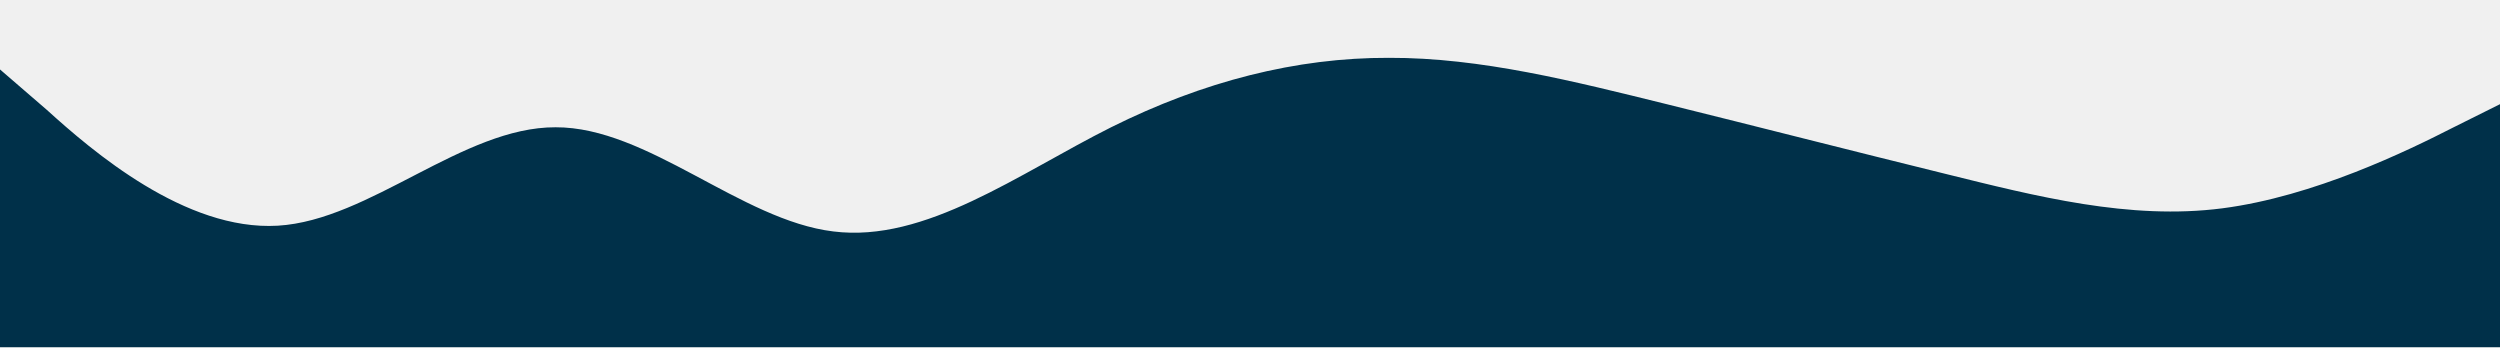
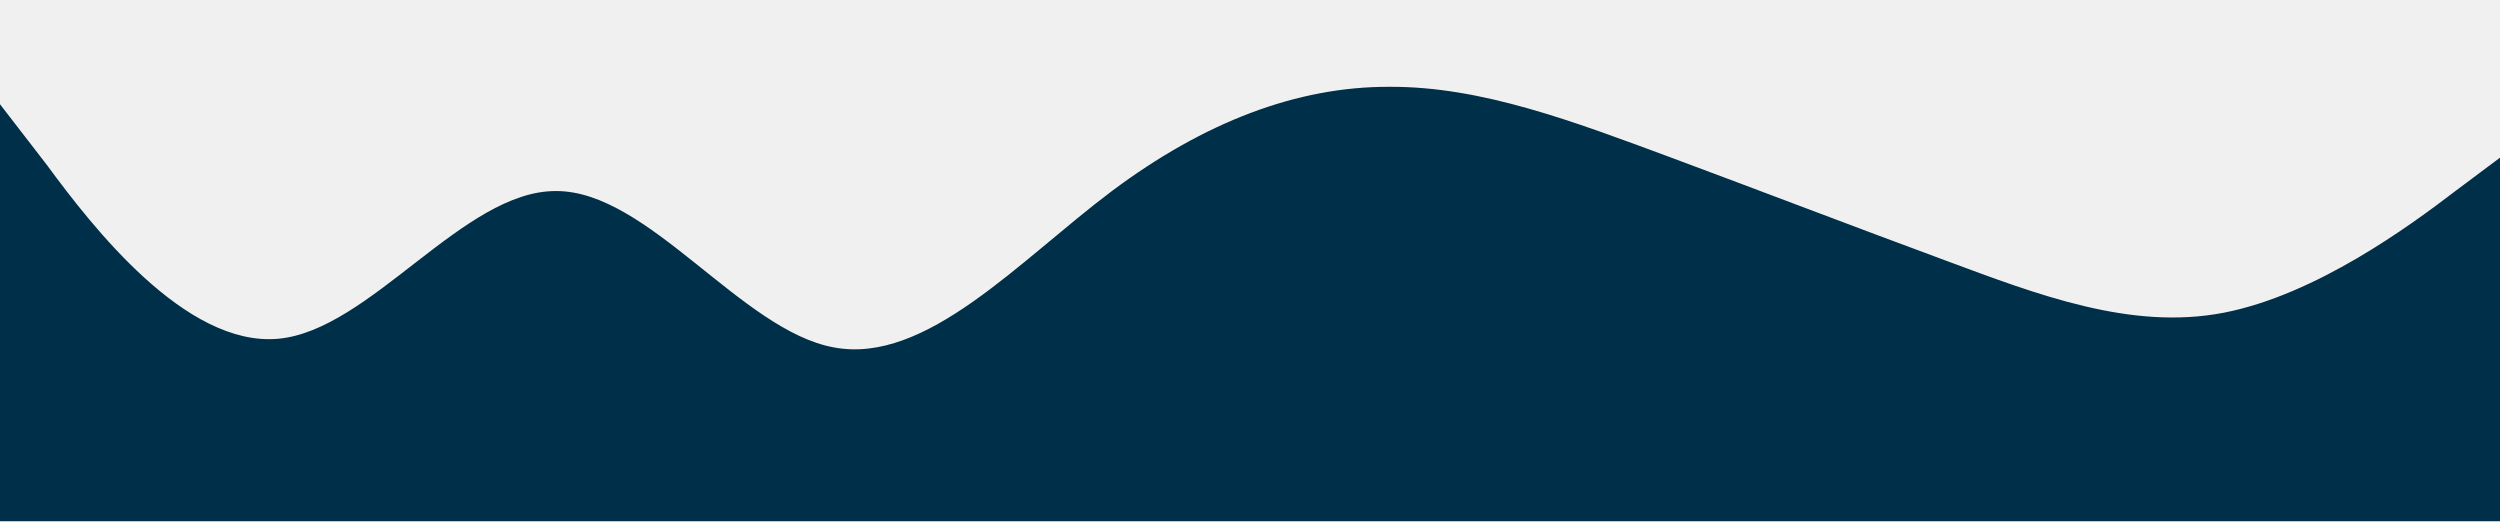
- <svg xmlns="http://www.w3.org/2000/svg" width="1440" height="200" viewBox="0 0 1440 200" fill="none">
+ <svg xmlns="http://www.w3.org/2000/svg" width="1439" height="300" viewBox="0 0 1439 300" fill="none">
  <g clip-path="url(#clip0)">
-     <path d="M1440 60L1413.3 73.312C1386.7 86.875 1333 113.125 1280 120C1226.7 126.875 1173 113.125 1120 100C1066.7 86.875 1013 73.125 960 60C906.7 46.875 853 33.125 800 33.312C746.7 33.125 693 46.875 640 73.312C586.7 100 533 140 480 133.313C426.7 126.875 373 73.125 320 73.312C266.7 73.125 213 126.875 160 130C106.7 133.125 53 86.875 27 63.312L0 40V200H26.7C53.3 200 107 200 160 200C213.3 200 267 200 320 200C373.3 200 427 200 480 200C533.3 200 587 200 640 200C693.3 200 747 200 800 200C853.3 200 907 200 960 200C1013.3 200 1067 200 1120 200C1173.3 200 1227 200 1280 200C1333.3 200 1387 200 1413 200H1440V60Z" fill="#003049" />
+     <path d="M1440 90L1413.3 109.969C1386.7 130.313 1333 169.688 1280 180C1226.7 190.313 1173 169.688 1120 150C1066.7 130.313 1013 109.688 960 90C906.7 70.312 853 49.688 800 49.969C746.7 49.688 693 70.312 640 109.969C586.7 150 533 210 480 199.969C426.7 190.313 373 109.688 320 109.969C266.7 109.688 213 190.313 160 195C106.7 199.688 53 130.313 27 94.969L0 60V300H26.7C53.3 300 107 300 160 300C213.3 300 267 300 320 300C373.3 300 427 300 480 300C533.3 300 587 300 640 300C693.3 300 747 300 800 300C853.3 300 907 300 960 300C1013.3 300 1067 300 1120 300C1173.3 300 1227 300 1280 300C1333.3 300 1387 300 1413 300H1440V90Z" fill="#003049" />
  </g>
  <defs>
    <clipPath id="clip0">
-       <rect width="1440" height="200" fill="white" transform="translate(1440 200) rotate(-180)" />
+       <rect width="1440" height="300" fill="white" transform="translate(1440 300) rotate(-180)" />
    </clipPath>
  </defs>
</svg>
